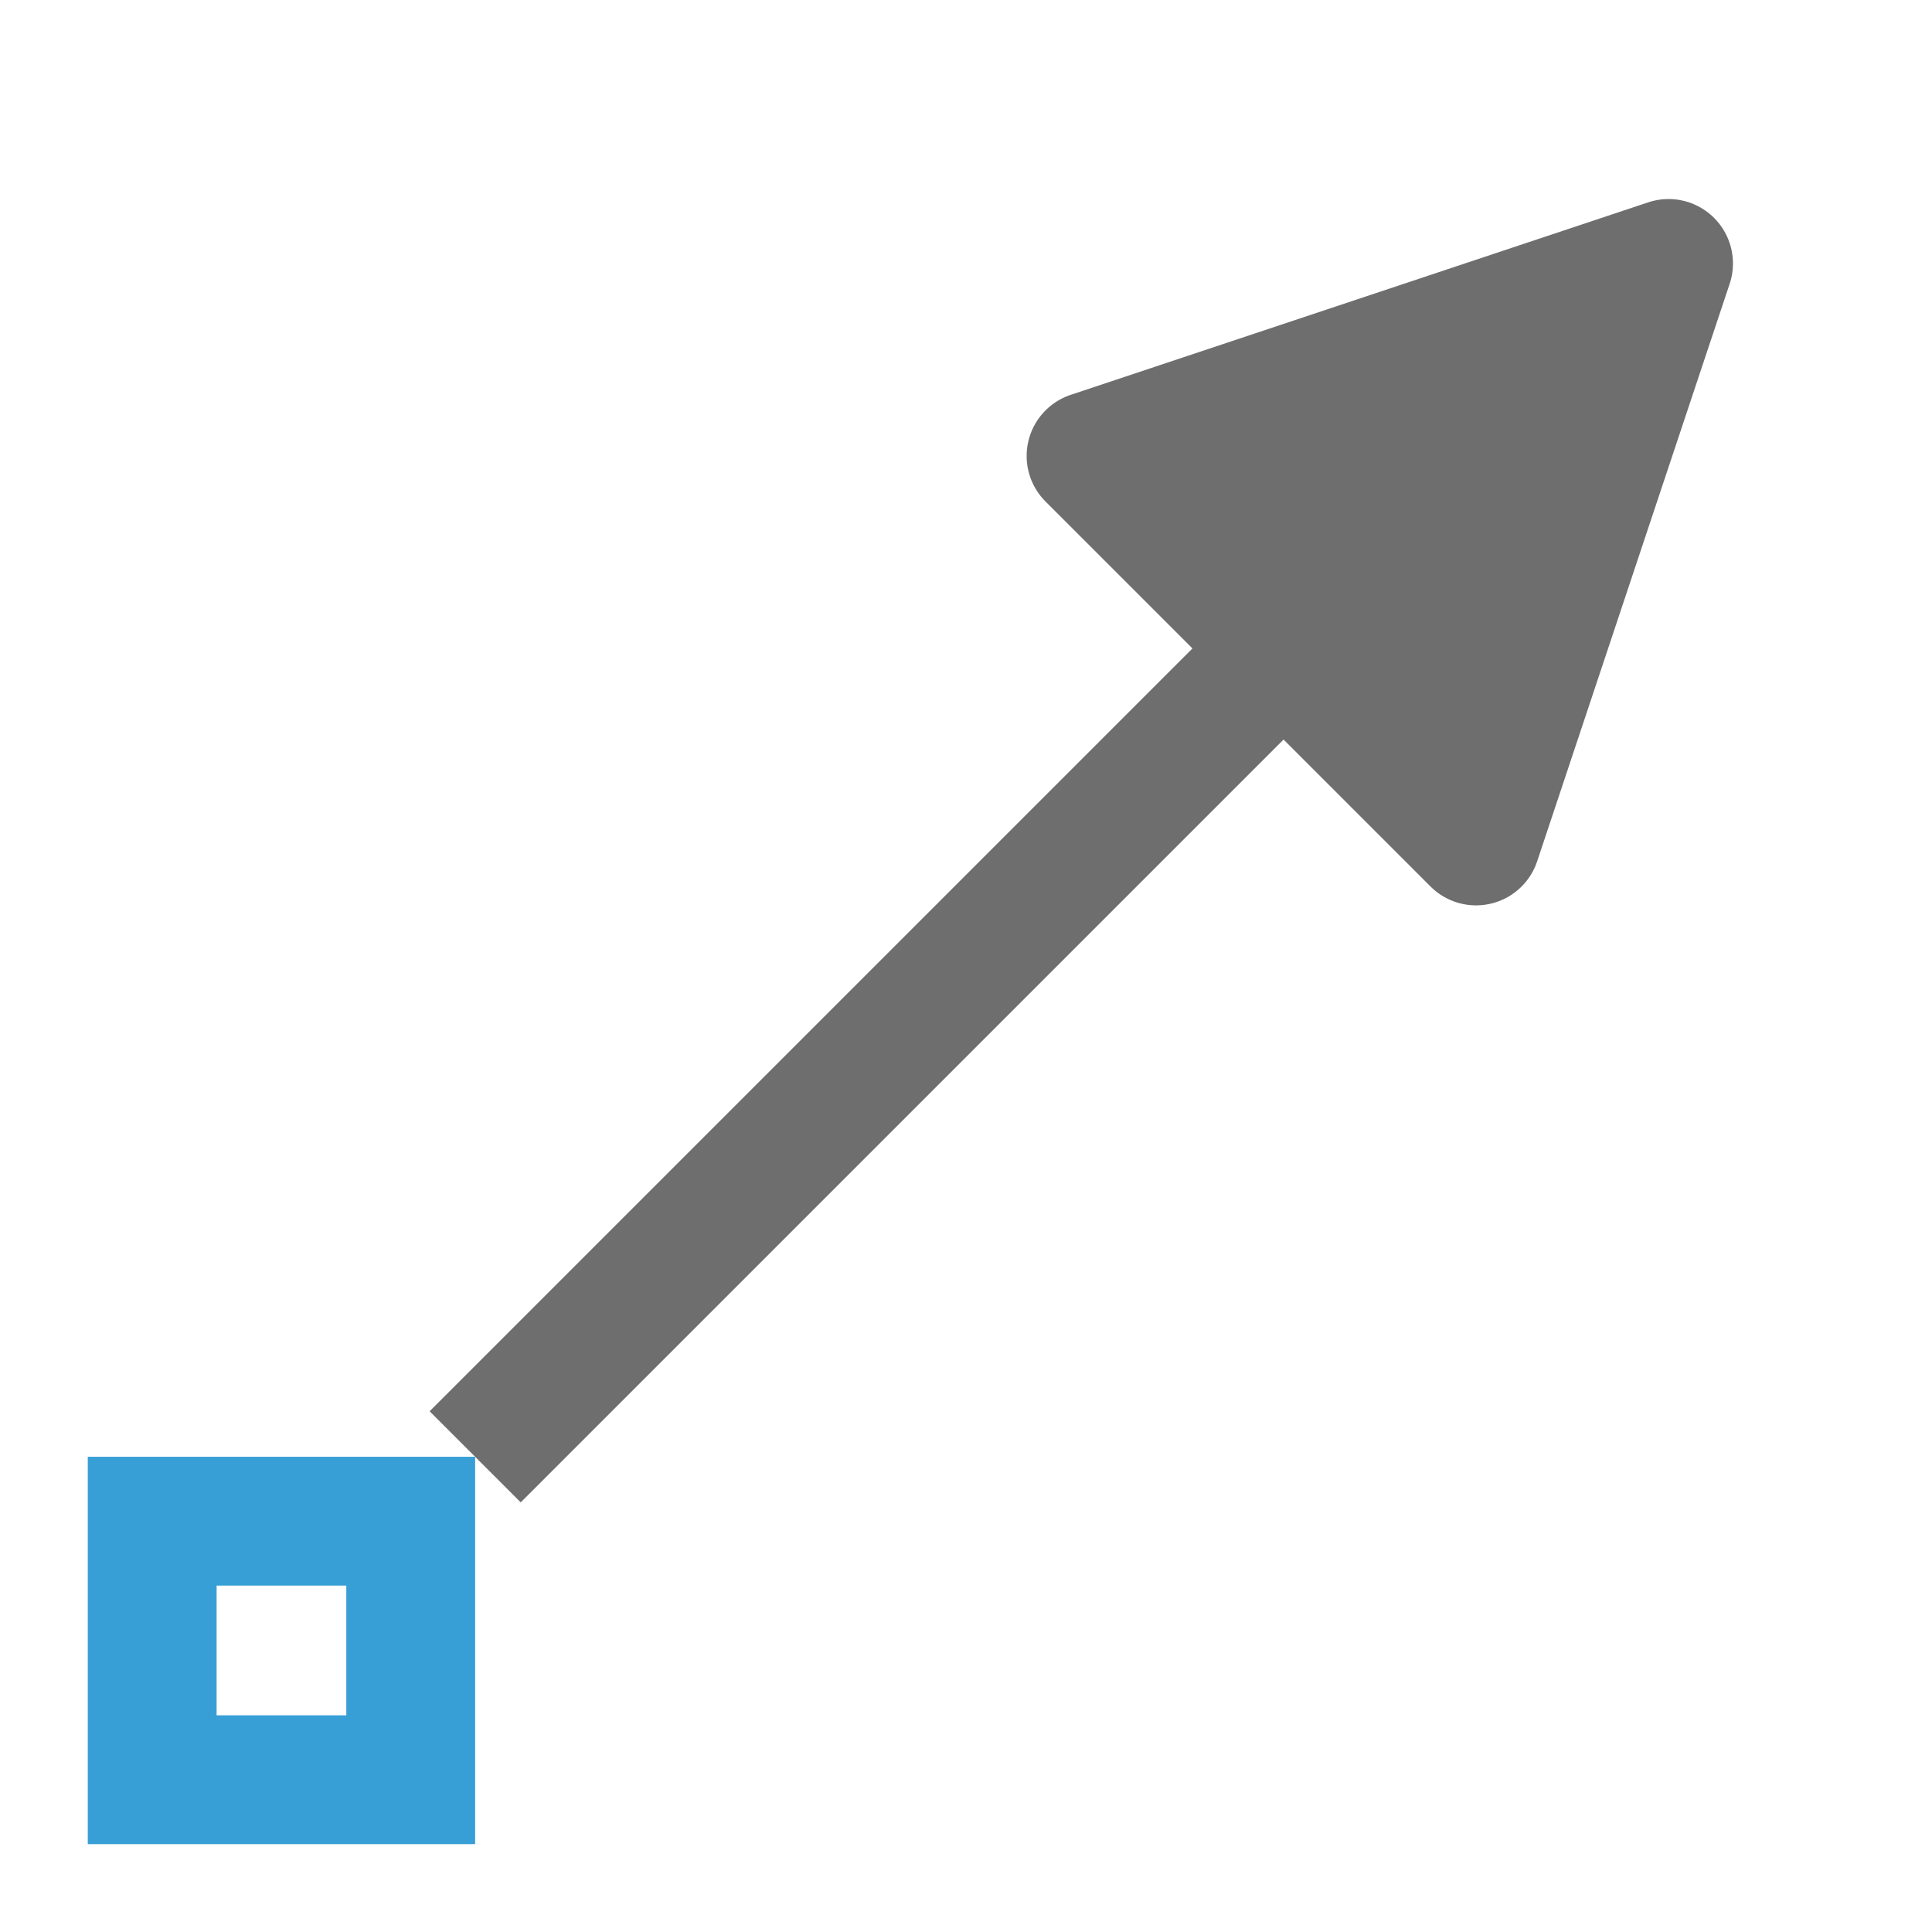
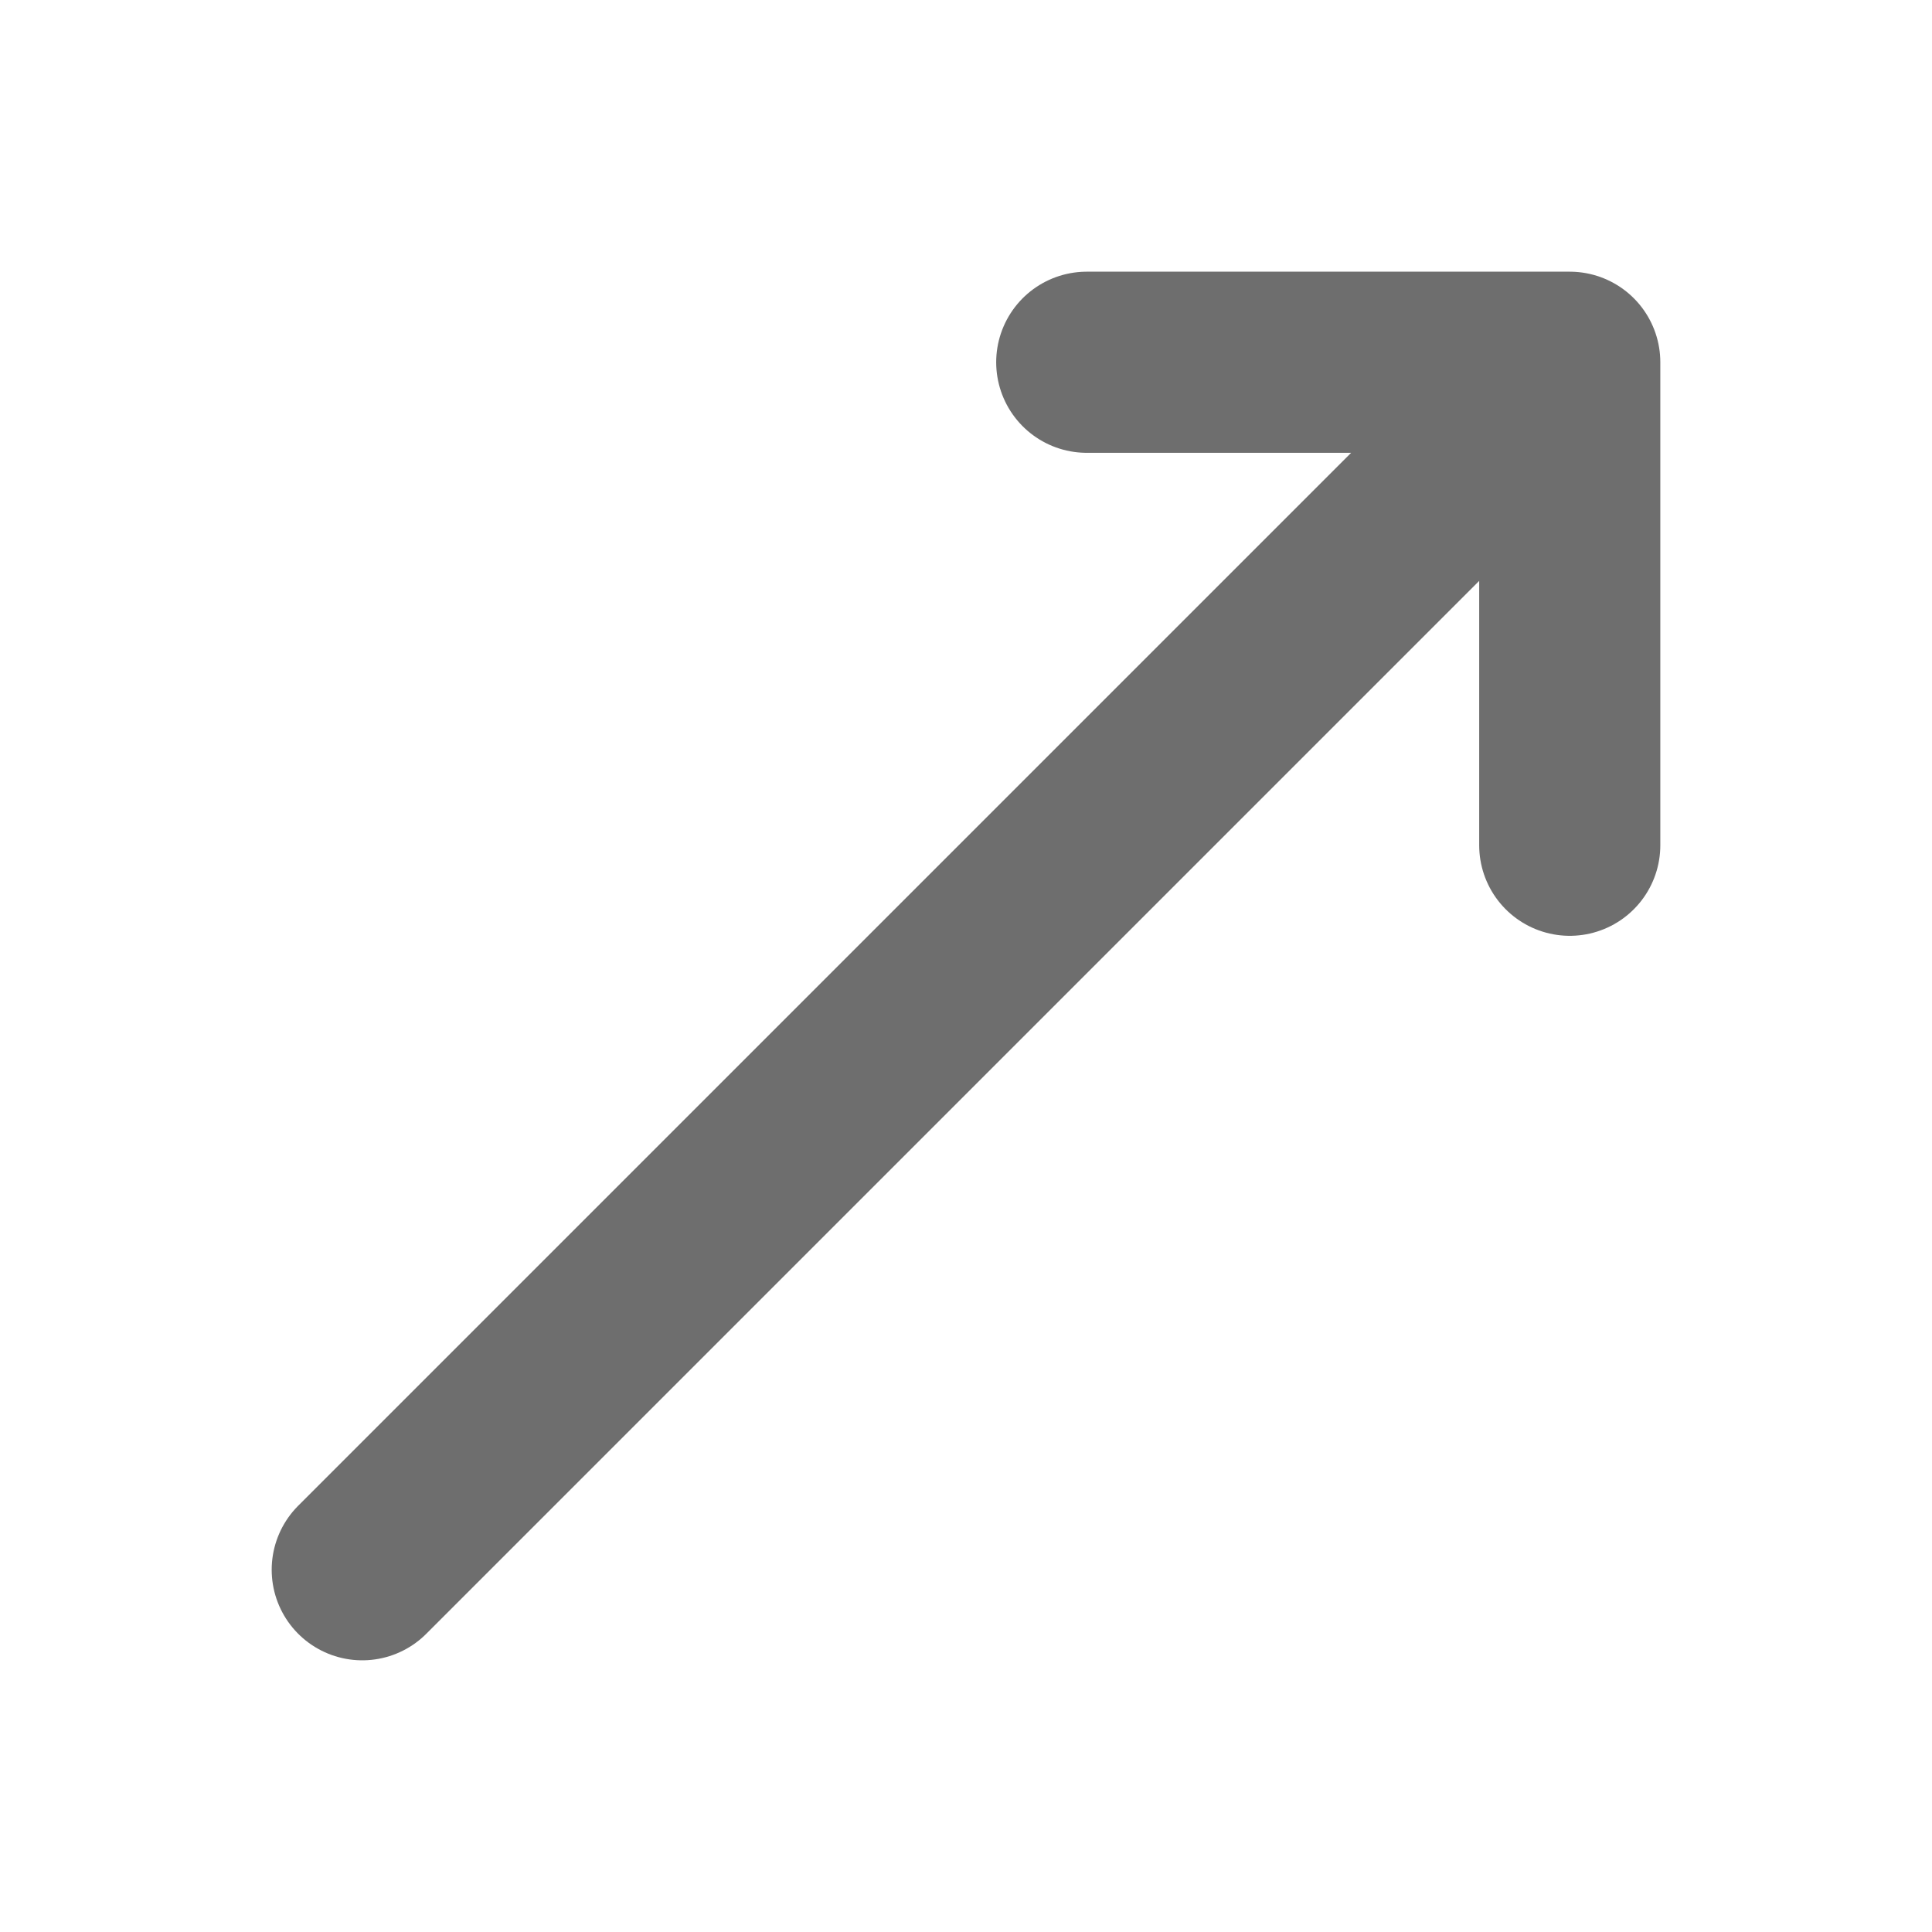
- <svg xmlns="http://www.w3.org/2000/svg" width="22" height="22" version="1.1" viewBox="0 0 22 22">
-   <g fill="none" stroke-width="1.467">
-     <path d="M5.411 16.589L14.616 7.384" stroke="#6e6e6e" stroke-linejoin="bevel" />
-     <path d="M19 3L16.808 9.576L12.424 5.192z" fill="#6e6e6e" stroke="#6e6e6e" stroke-linejoin="round" />
-     <rect x="1.733" y="17.322" width="2.944" height="2.944" stroke="#389fd6" style="paint-order:stroke fill markers" />
-   </g>
+ <svg xmlns="http://www.w3.org/2000/svg" width="16" height="16" viewBox="0 0 16 16" fill="none">
+   <path d="M3 13L13 3M9 3h4v4" stroke="#6E6E6E" stroke-width="1.5" stroke-linecap="round" stroke-linejoin="round" fill="none" />
</svg>
